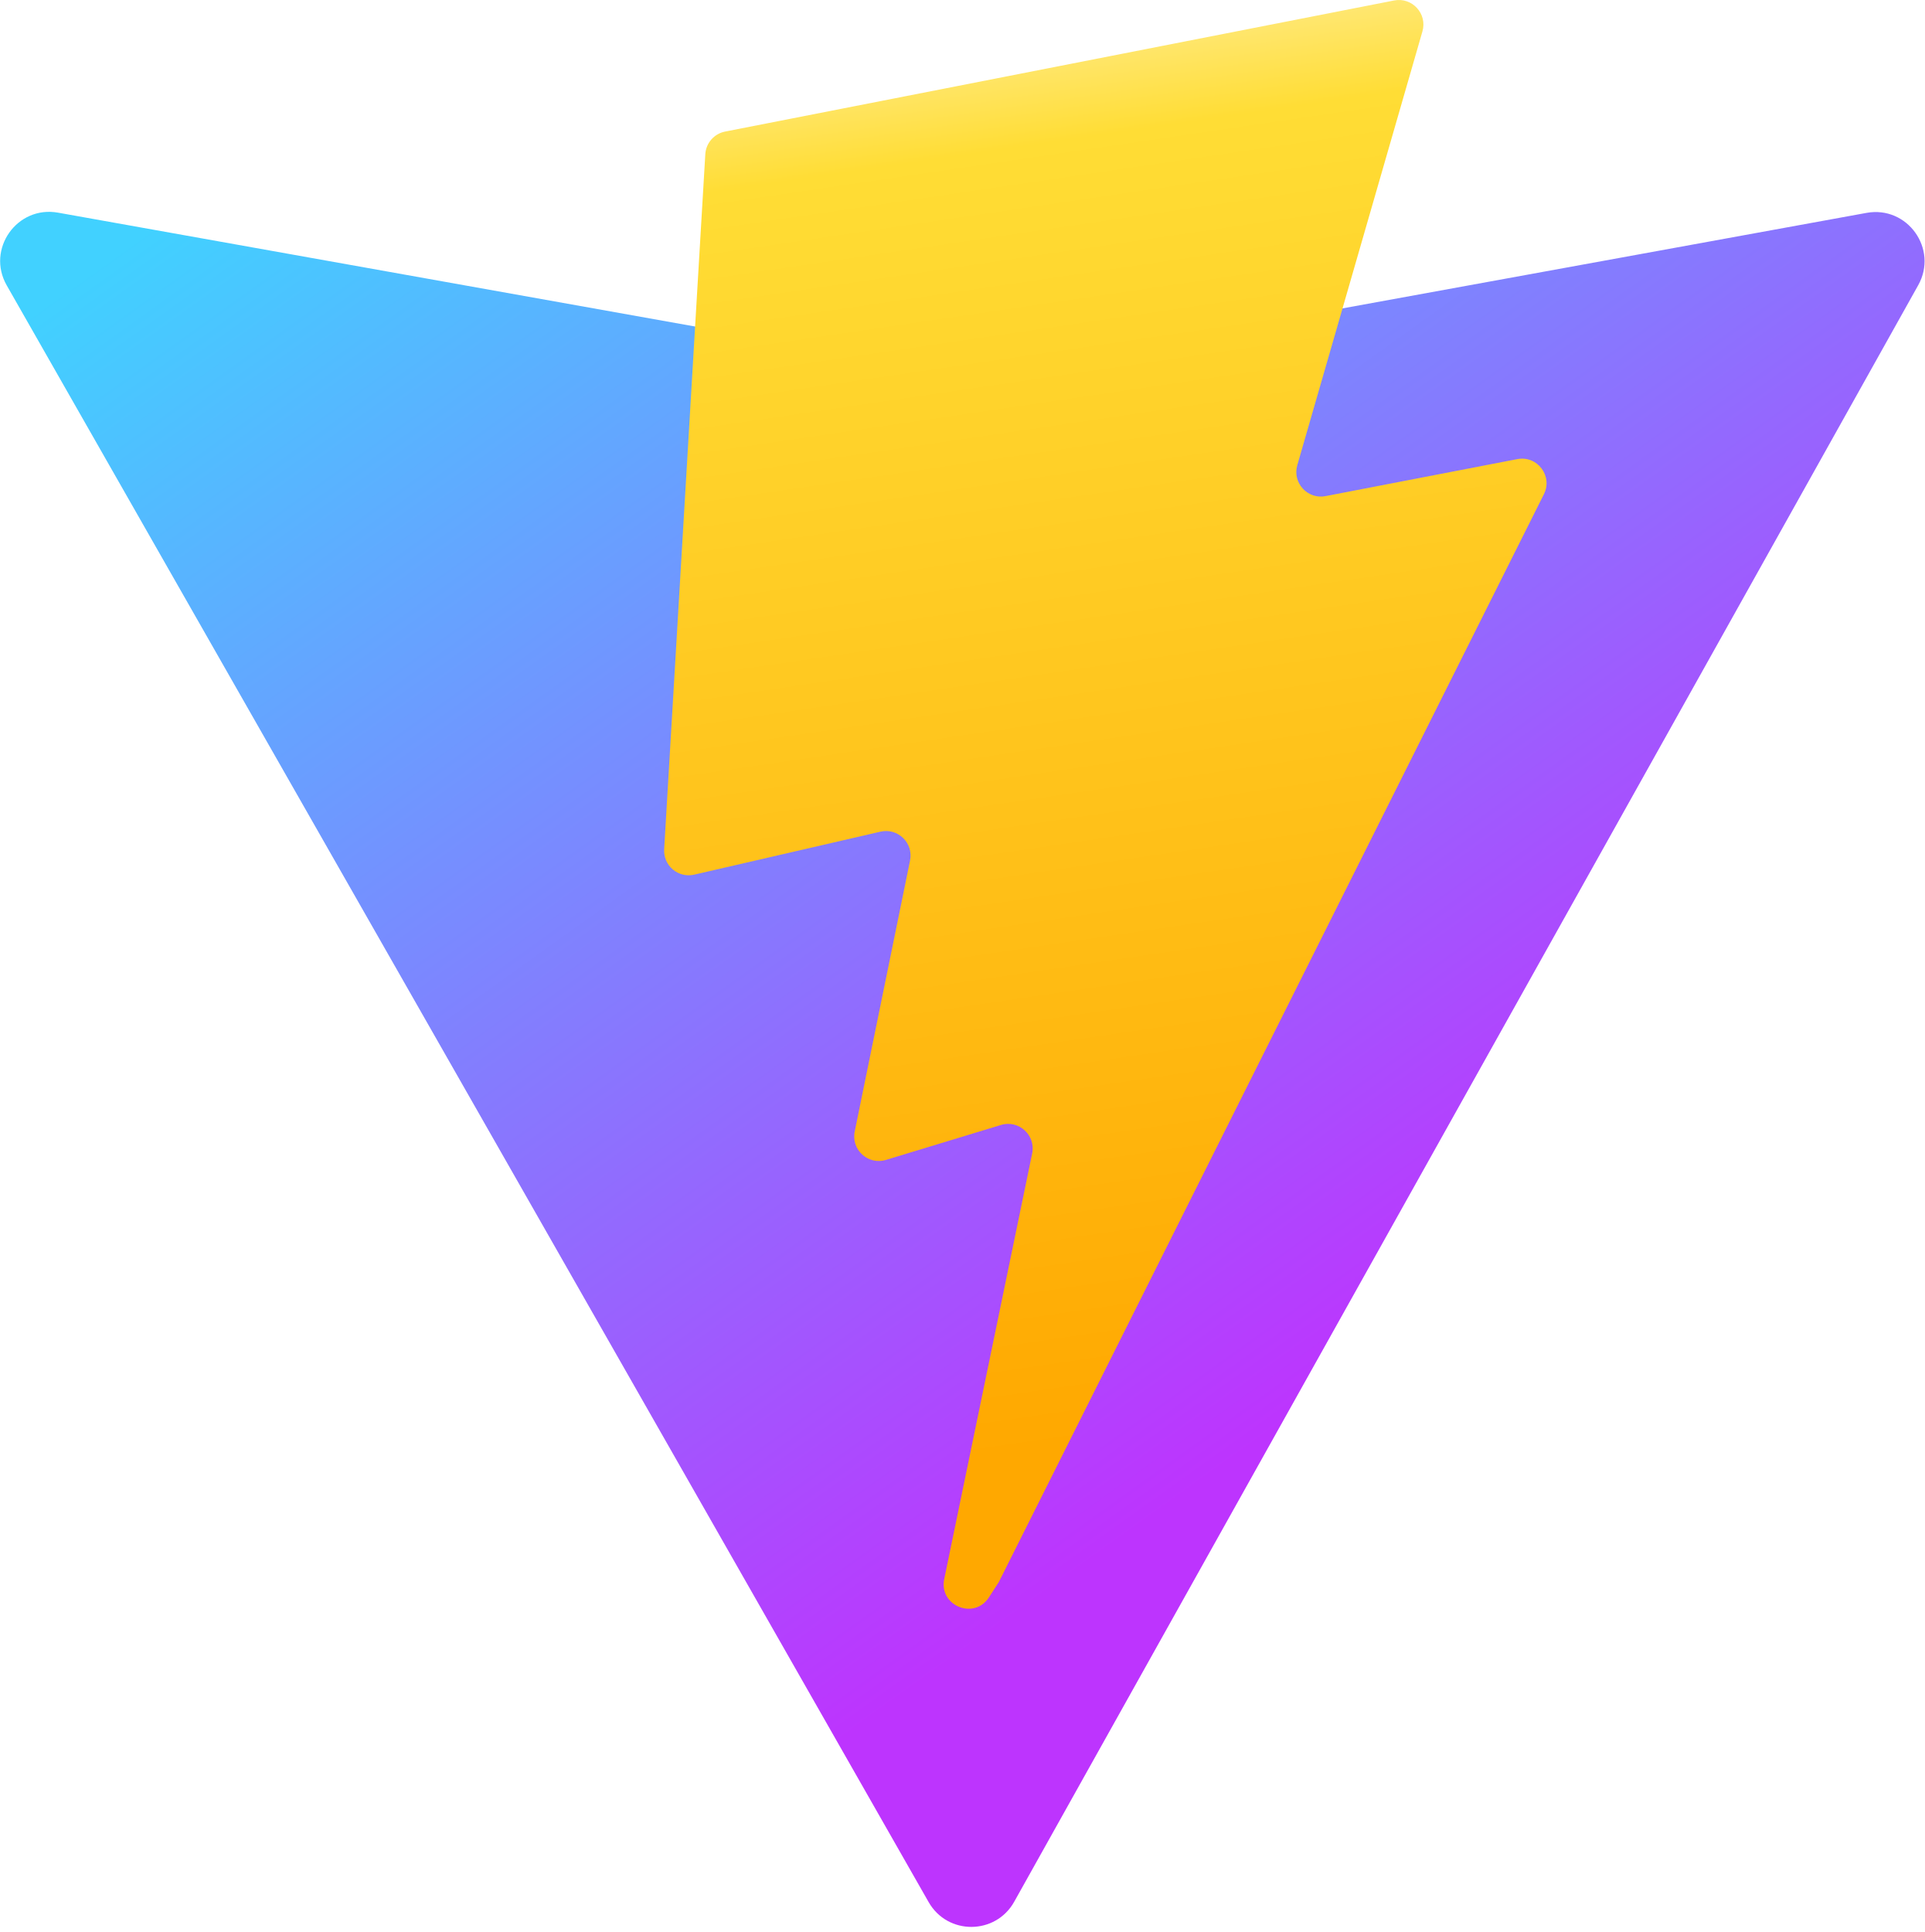
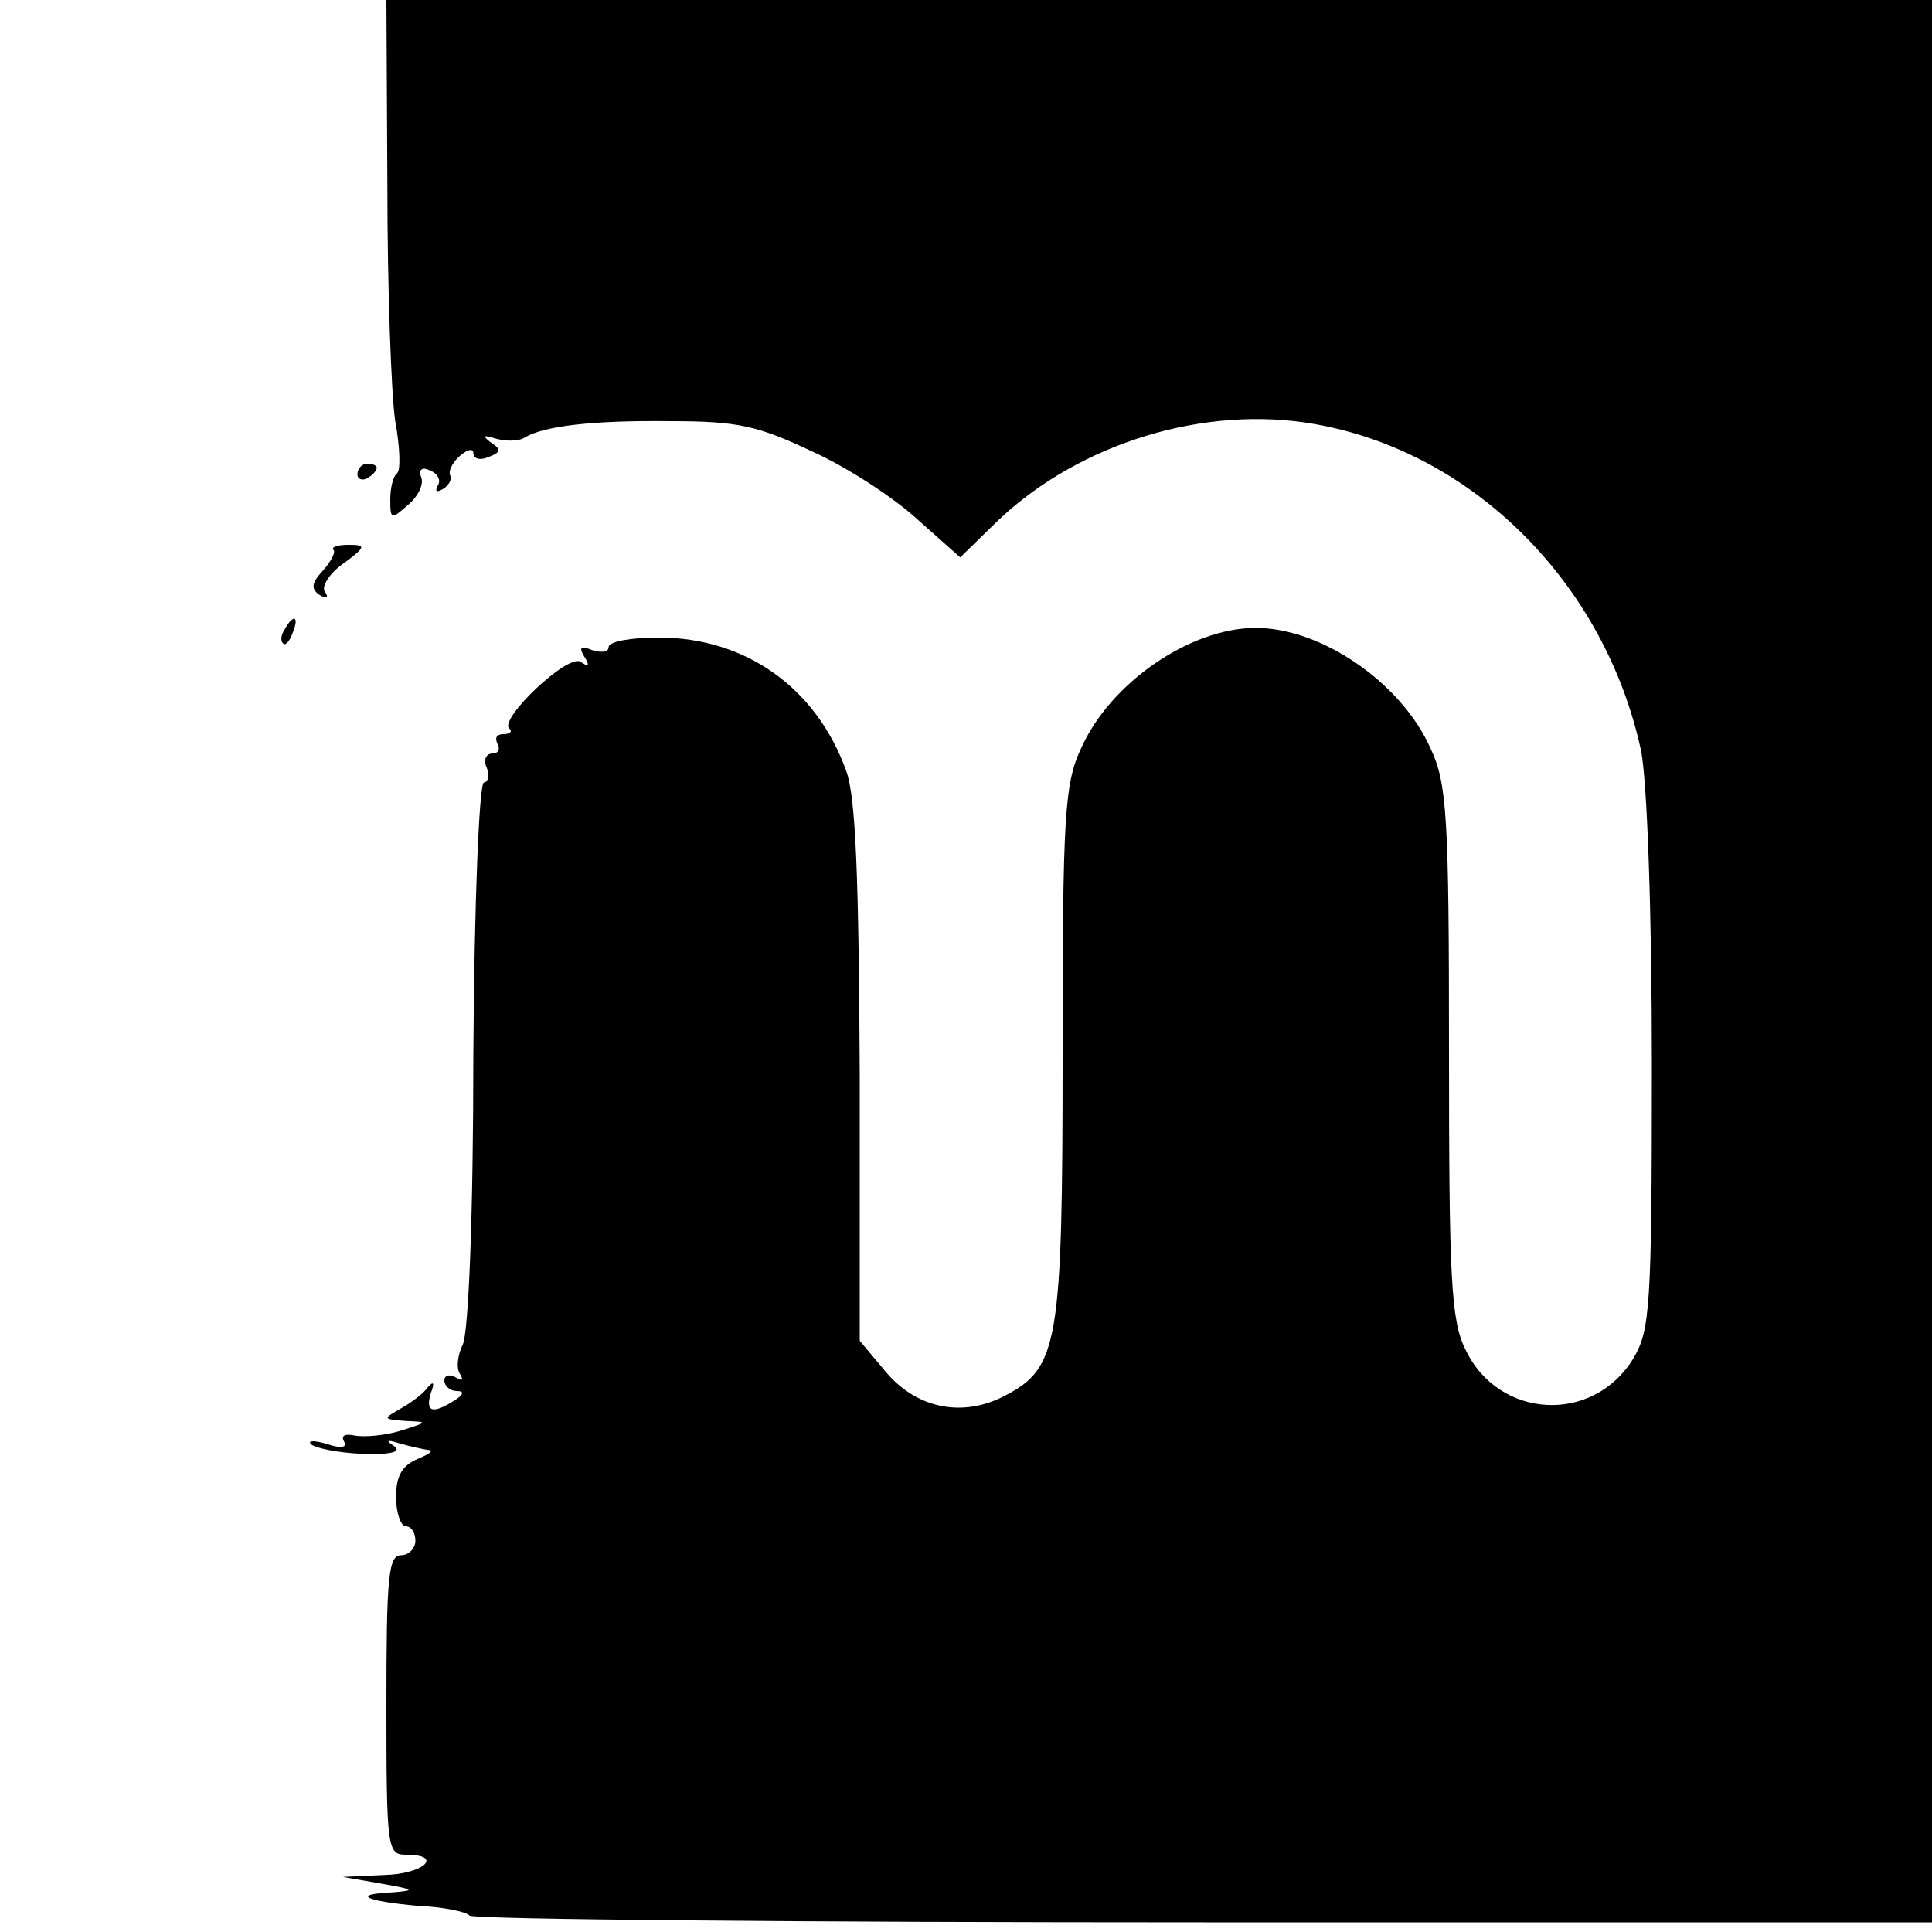
- <svg xmlns="http://www.w3.org/2000/svg" aria-hidden="true" role="img" class="iconify iconify--logos" width="31.88" height="32" preserveAspectRatio="xMidYMid meet" viewBox="0 0 256 257">
-   <defs>
-     <linearGradient id="IconifyId1813088fe1fbc01fb466" x1="-.828%" x2="57.636%" y1="7.652%" y2="78.411%">
-       <stop offset="0%" stop-color="#41D1FF" />
-       <stop offset="100%" stop-color="#BD34FE" />
-     </linearGradient>
-     <linearGradient id="IconifyId1813088fe1fbc01fb467" x1="43.376%" x2="50.316%" y1="2.242%" y2="89.03%">
-       <stop offset="0%" stop-color="#FFEA83" />
-       <stop offset="8.333%" stop-color="#FFDD35" />
-       <stop offset="100%" stop-color="#FFA800" />
-     </linearGradient>
-   </defs>
-   <path fill="url(#IconifyId1813088fe1fbc01fb466)" d="M255.153 37.938L134.897 252.976c-2.483 4.44-8.862 4.466-11.382.048L.875 37.958c-2.746-4.814 1.371-10.646 6.827-9.67l120.385 21.517a6.537 6.537 0 0 0 2.322-.004l117.867-21.483c5.438-.991 9.574 4.796 6.877 9.62Z" />
-   <path fill="url(#IconifyId1813088fe1fbc01fb467)" d="M185.432.063L96.44 17.501a3.268 3.268 0 0 0-2.634 3.014l-5.474 92.456a3.268 3.268 0 0 0 3.997 3.378l24.777-5.718c2.318-.535 4.413 1.507 3.936 3.838l-7.361 36.047c-.495 2.426 1.782 4.5 4.151 3.78l15.304-4.649c2.372-.72 4.652 1.36 4.15 3.788l-11.698 56.621c-.732 3.542 3.979 5.473 5.943 2.437l1.313-2.028l72.516-144.72c1.215-2.423-.88-5.186-3.54-4.672l-25.505 4.922c-2.396.462-4.435-1.77-3.759-4.114l16.646-57.705c.677-2.35-1.37-4.583-3.769-4.113Z" />
+ <svg xmlns="http://www.w3.org/2000/svg" version="1.0" width="200pt" height="200pt" viewBox="0 0 200 200" preserveAspectRatio="xMidYMid meet">
+   <g transform="translate(0,200) scale(0.1,-0.1)" fill="#000000" stroke="none">
+     <path d="M401 1808 c0 -106 4 -215 8 -243 5 -27 6 -52 2 -55 -4 -3 -7 -15 -7 -27 0 -21 1 -21 18 -6 11 9 17 22 14 29 -3 8 1 11 9 7 8 -3 12 -10 8 -16 -3 -6 -1 -7 6 -3 6 4 9 10 7 14 -2 4 2 13 10 20 8 7 14 8 14 3 0 -6 7 -8 16 -4 13 5 13 8 2 15 -9 7 -8 8 5 4 11 -3 24 -3 30 1 20 12 70 18 152 17 69 0 90 -5 145 -31 36 -16 85 -48 109 -70 l45 -40 40 39 c85 80 214 119 327 99 165 -29 301 -166 338 -339 6 -32 11 -163 11 -325 0 -251 -2 -274 -19 -303 -42 -69 -140 -63 -174 9 -15 30 -17 74 -17 309 0 242 -2 277 -19 313 -30 68 -113 125 -181 125 -68 0 -151 -57 -181 -125 -17 -36 -19 -71 -19 -313 0 -303 -4 -328 -60 -357 -44 -23 -92 -13 -124 26 l-26 31 0 276 c-1 202 -4 287 -14 314 -31 86 -104 138 -194 138 -29 0 -52 -4 -52 -10 0 -5 -7 -6 -17 -3 -12 5 -14 3 -8 -7 6 -9 4 -11 -4 -5 -14 8 -84 -59 -74 -69 4 -3 1 -6 -6 -6 -7 0 -9 -4 -6 -10 3 -5 1 -10 -5 -10 -7 0 -10 -7 -6 -15 3 -8 1 -15 -3 -15 -5 0 -10 -125 -11 -281 0 -168 -5 -289 -11 -301 -5 -10 -7 -24 -3 -30 4 -7 3 -8 -4 -4 -7 4 -12 2 -12 -3 0 -6 6 -11 13 -11 8 0 7 -4 -3 -10 -22 -14 -30 -12 -24 8 4 10 3 13 -3 6 -4 -6 -17 -16 -28 -22 -19 -11 -19 -11 5 -13 24 -1 23 -1 -5 -10 -16 -5 -38 -7 -48 -5 -10 2 -14 0 -11 -6 4 -6 -2 -8 -17 -3 -13 4 -21 4 -17 0 4 -4 28 -9 53 -10 30 -1 41 2 33 8 -9 6 -8 7 5 3 10 -3 24 -6 30 -7 7 0 2 -4 -10 -9 -17 -7 -23 -18 -23 -40 0 -16 5 -30 10 -30 6 0 10 -7 10 -15 0 -8 -7 -15 -15 -15 -13 0 -15 -24 -15 -155 0 -148 1 -155 20 -155 40 0 19 -20 -22 -21 l-43 -2 40 -7 c34 -6 36 -7 11 -9 -43 -2 -28 -9 27 -14 25 -1 50 -6 53 -10 4 -4 346 -7 761 -7 l753 0 0 995 0 995 -800 0 -800 0 1 -192z" />
+     <path d="M370 1509 c0 -5 5 -7 10 -4 6 3 10 8 10 11 0 2 -4 4 -10 4 -5 0 -10 -5 -10 -11z" />
+     <path d="M345 1431 c3 -2 -2 -12 -11 -22 -12 -13 -12 -19 -3 -25 7 -4 10 -3 5 4 -3 5 5 19 20 29 23 17 23 19 5 19 -11 0 -18 -2 -16 -5z" />
+     <path d="M295 1349 c-4 -6 -5 -12 -2 -15 2 -3 7 2 10 11 7 17 1 20 -8 4z" />
+   </g>
</svg>
